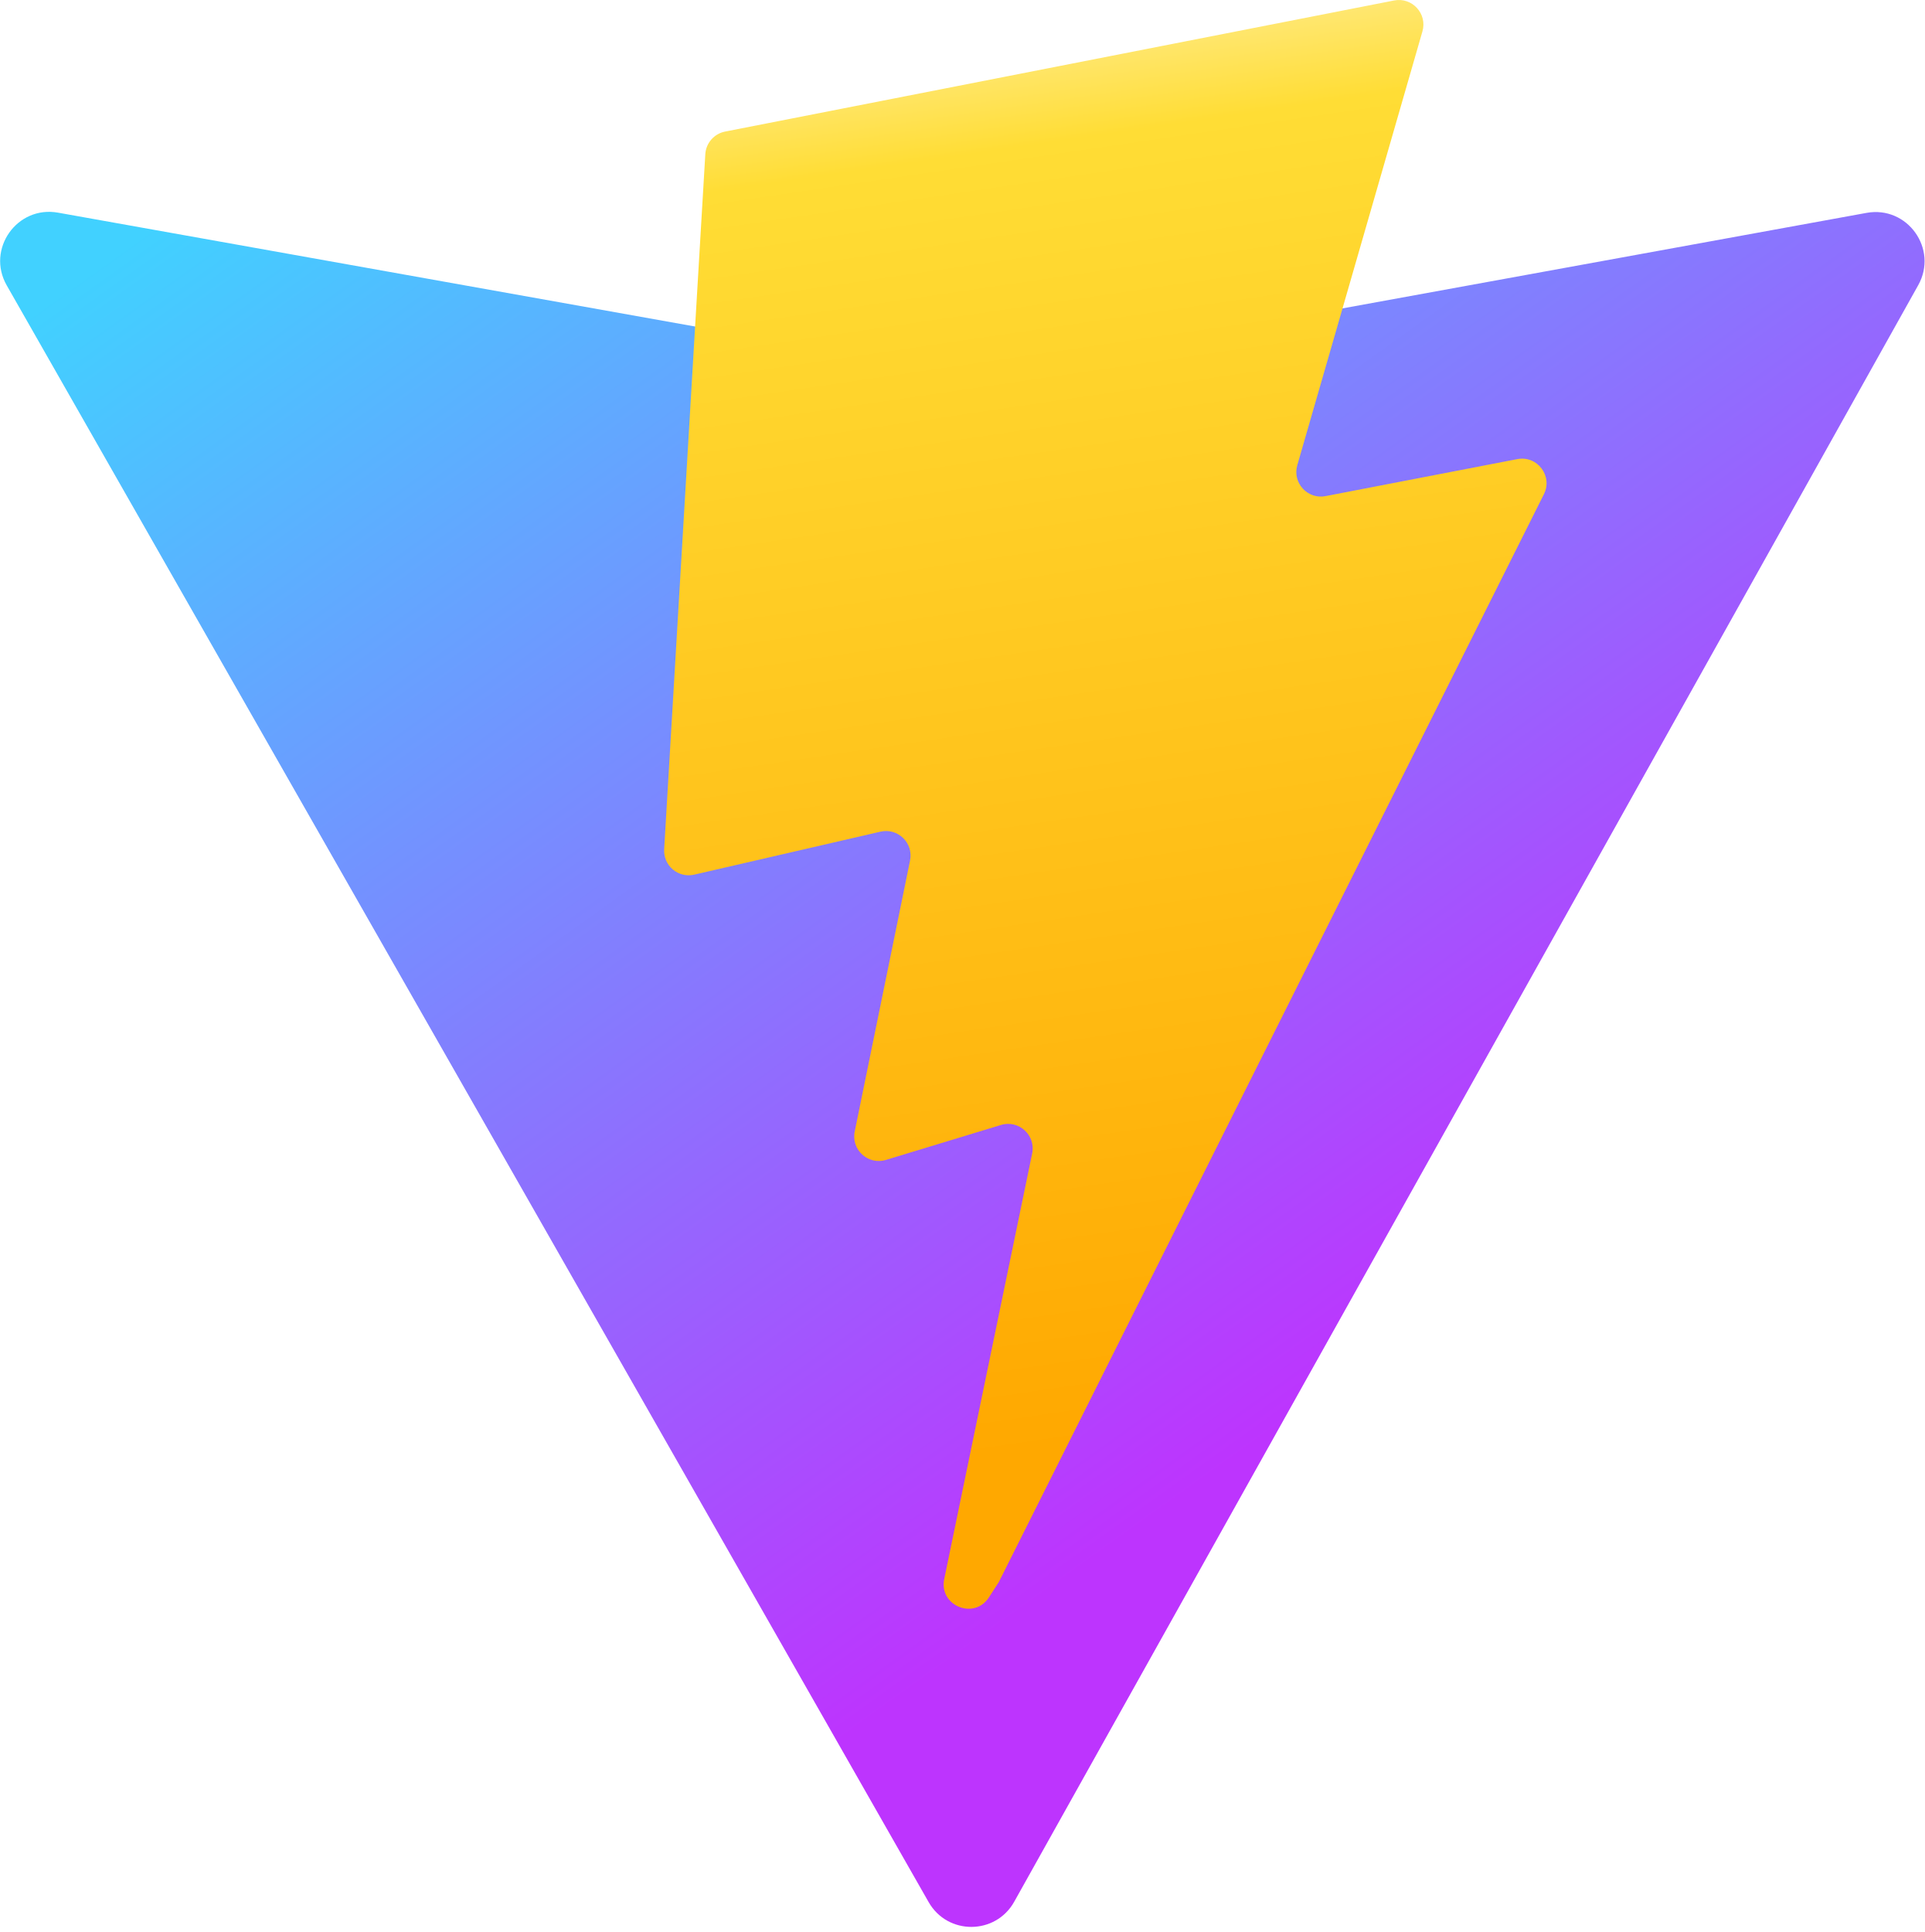
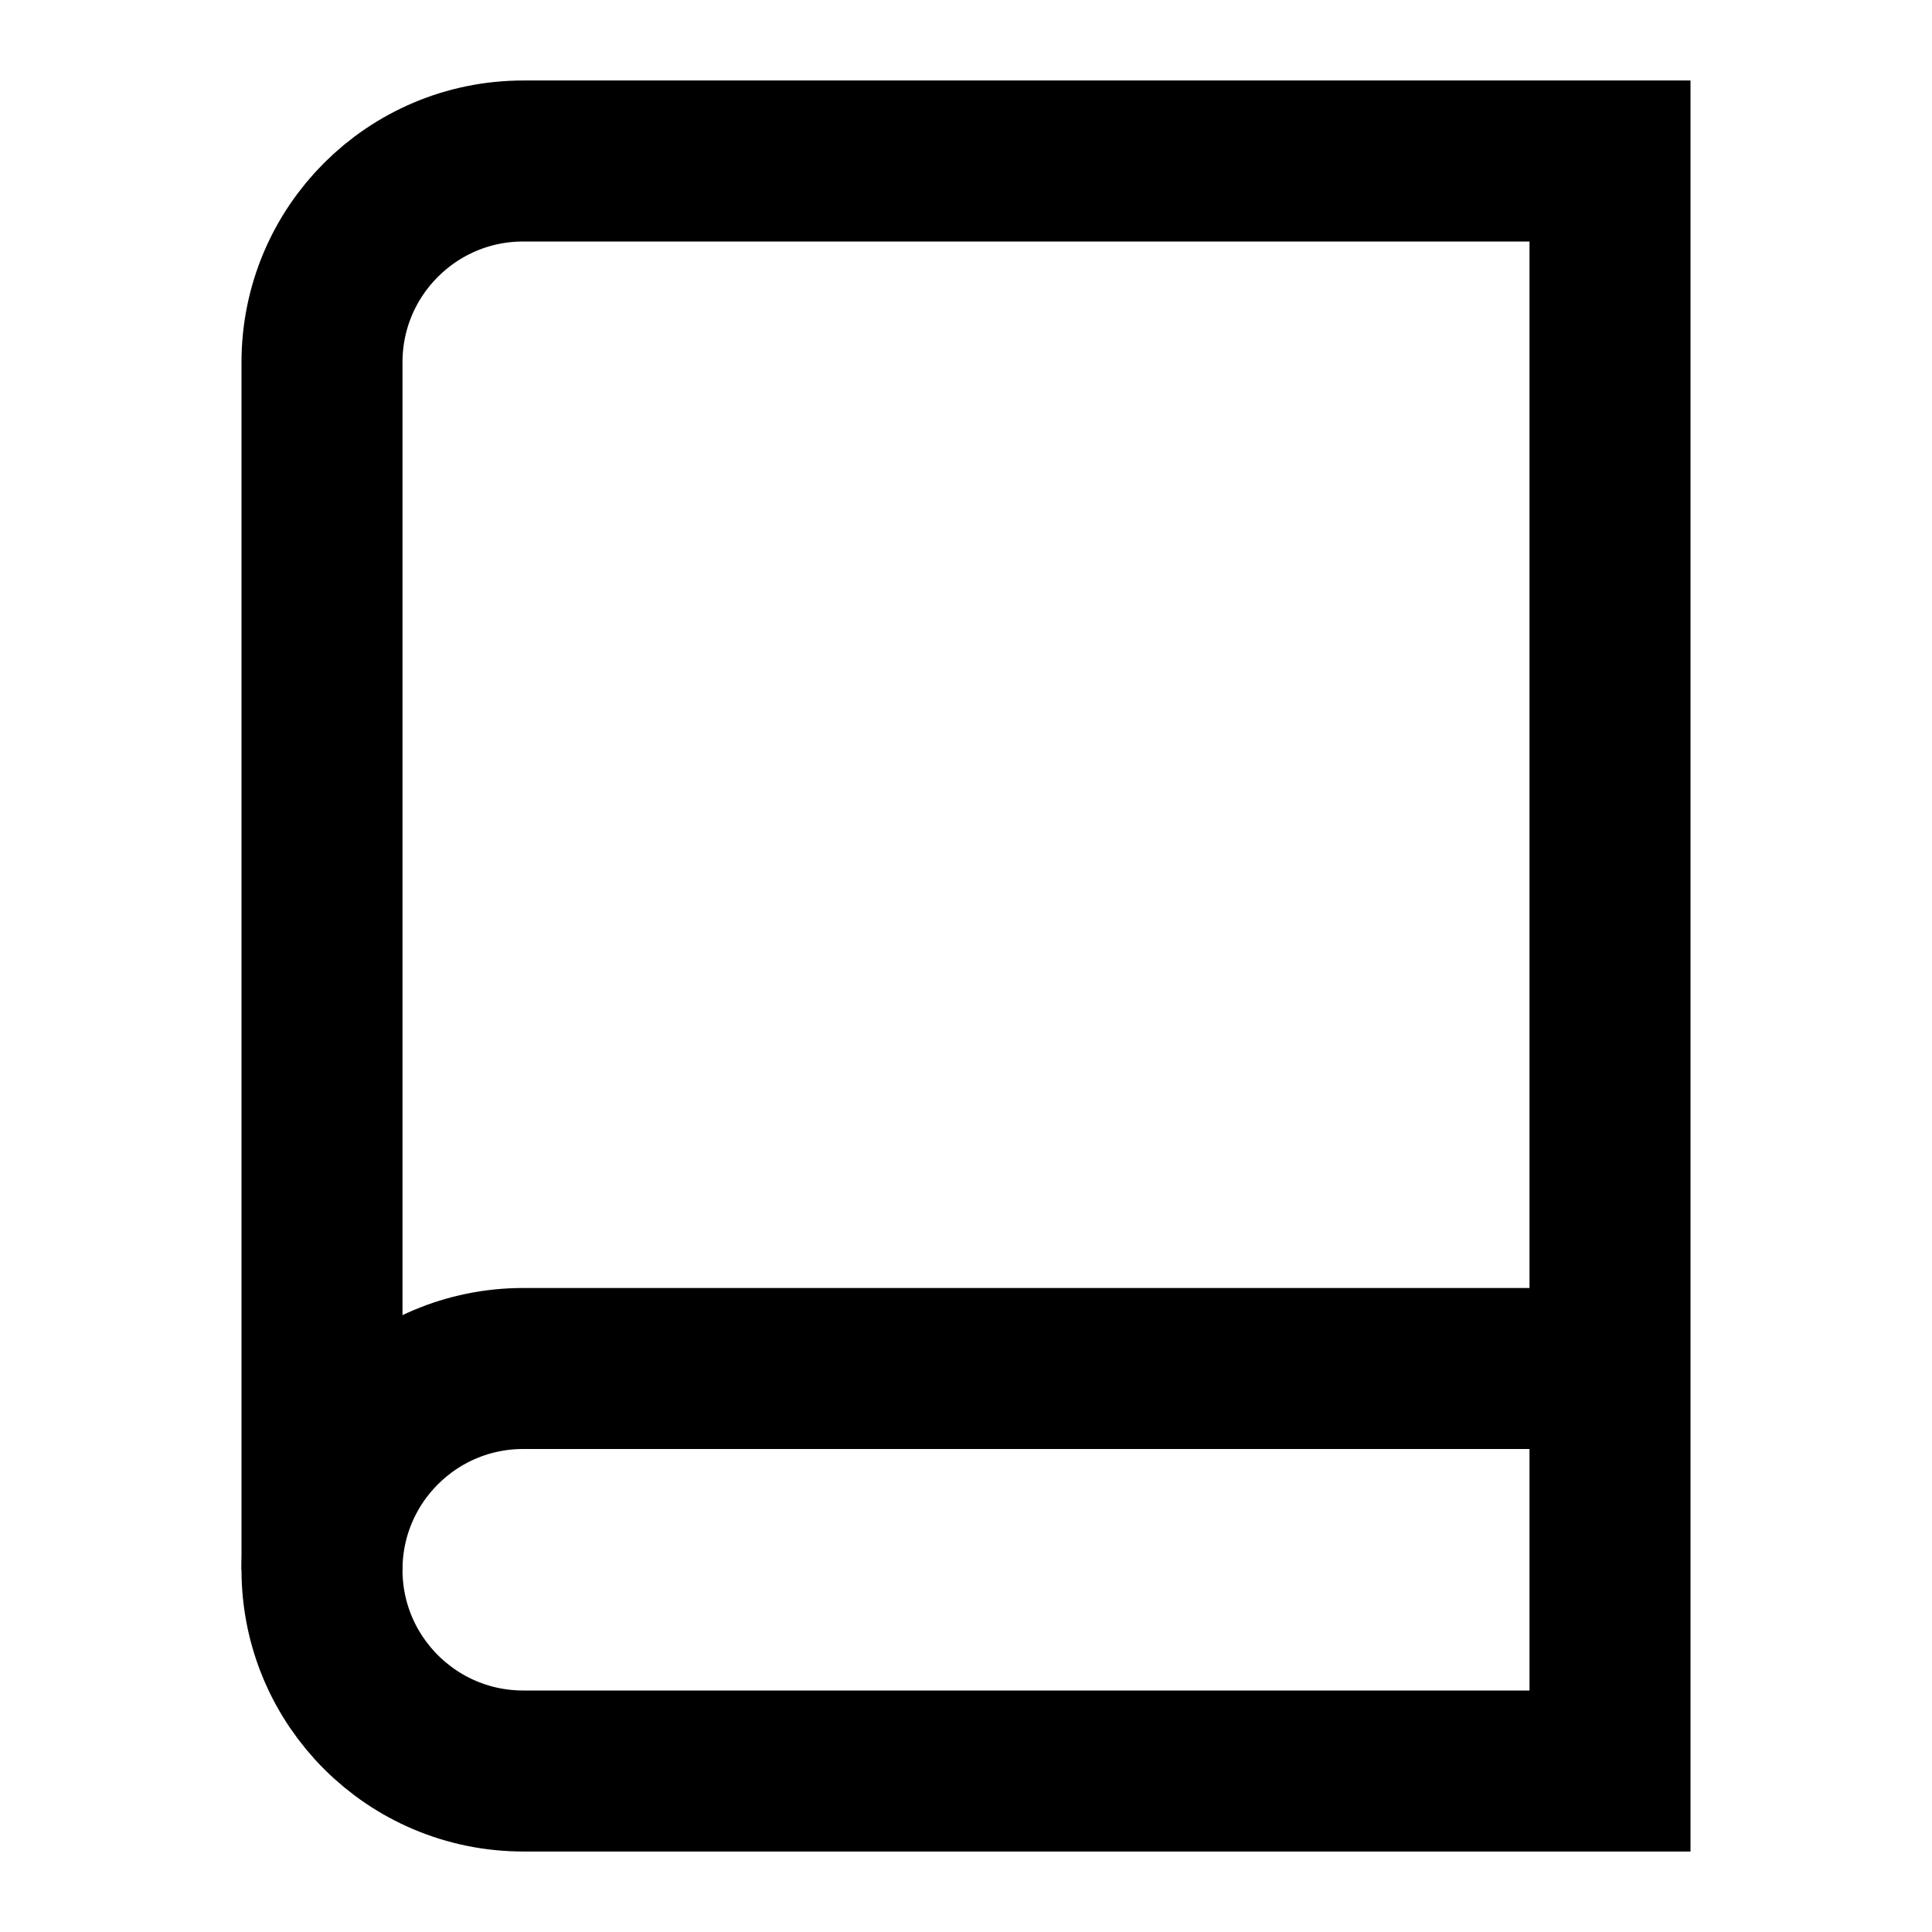
- <svg xmlns="http://www.w3.org/2000/svg" aria-hidden="true" role="img" class="iconify iconify--logos" width="31.88" height="32" preserveAspectRatio="xMidYMid meet" viewBox="0 0 256 257">
-   <defs>
-     <linearGradient id="IconifyId1813088fe1fbc01fb466" x1="-.828%" x2="57.636%" y1="7.652%" y2="78.411%">
-       <stop offset="0%" stop-color="#41D1FF" />
-       <stop offset="100%" stop-color="#BD34FE" />
-     </linearGradient>
-     <linearGradient id="IconifyId1813088fe1fbc01fb467" x1="43.376%" x2="50.316%" y1="2.242%" y2="89.03%">
-       <stop offset="0%" stop-color="#FFEA83" />
-       <stop offset="8.333%" stop-color="#FFDD35" />
-       <stop offset="100%" stop-color="#FFA800" />
-     </linearGradient>
-   </defs>
-   <path fill="url(#IconifyId1813088fe1fbc01fb466)" d="M255.153 37.938L134.897 252.976c-2.483 4.44-8.862 4.466-11.382.048L.875 37.958c-2.746-4.814 1.371-10.646 6.827-9.67l120.385 21.517a6.537 6.537 0 0 0 2.322-.004l117.867-21.483c5.438-.991 9.574 4.796 6.877 9.62Z" />
-   <path fill="url(#IconifyId1813088fe1fbc01fb467)" d="M185.432.063L96.44 17.501a3.268 3.268 0 0 0-2.634 3.014l-5.474 92.456a3.268 3.268 0 0 0 3.997 3.378l24.777-5.718c2.318-.535 4.413 1.507 3.936 3.838l-7.361 36.047c-.495 2.426 1.782 4.5 4.151 3.78l15.304-4.649c2.372-.72 4.652 1.36 4.15 3.788l-11.698 56.621c-.732 3.542 3.979 5.473 5.943 2.437l1.313-2.028l72.516-144.72c1.215-2.423-.88-5.186-3.54-4.672l-25.505 4.922c-2.396.462-4.435-1.77-3.759-4.114l16.646-57.705c.677-2.35-1.37-4.583-3.769-4.113Z" />
+ <svg xmlns="http://www.w3.org/2000/svg" viewBox="0 0 24 24" fill="none" stroke="currentColor" stroke-width="2">
+   <path d="M4 19.5A2.5 2.5 0 0 1 6.5 17H20" />
+   <path d="M6.5 2H20v20H6.5A2.5 2.5 0 0 1 4 19.5v-15A2.5 2.5 0 0 1 6.5 2z" />
</svg>
